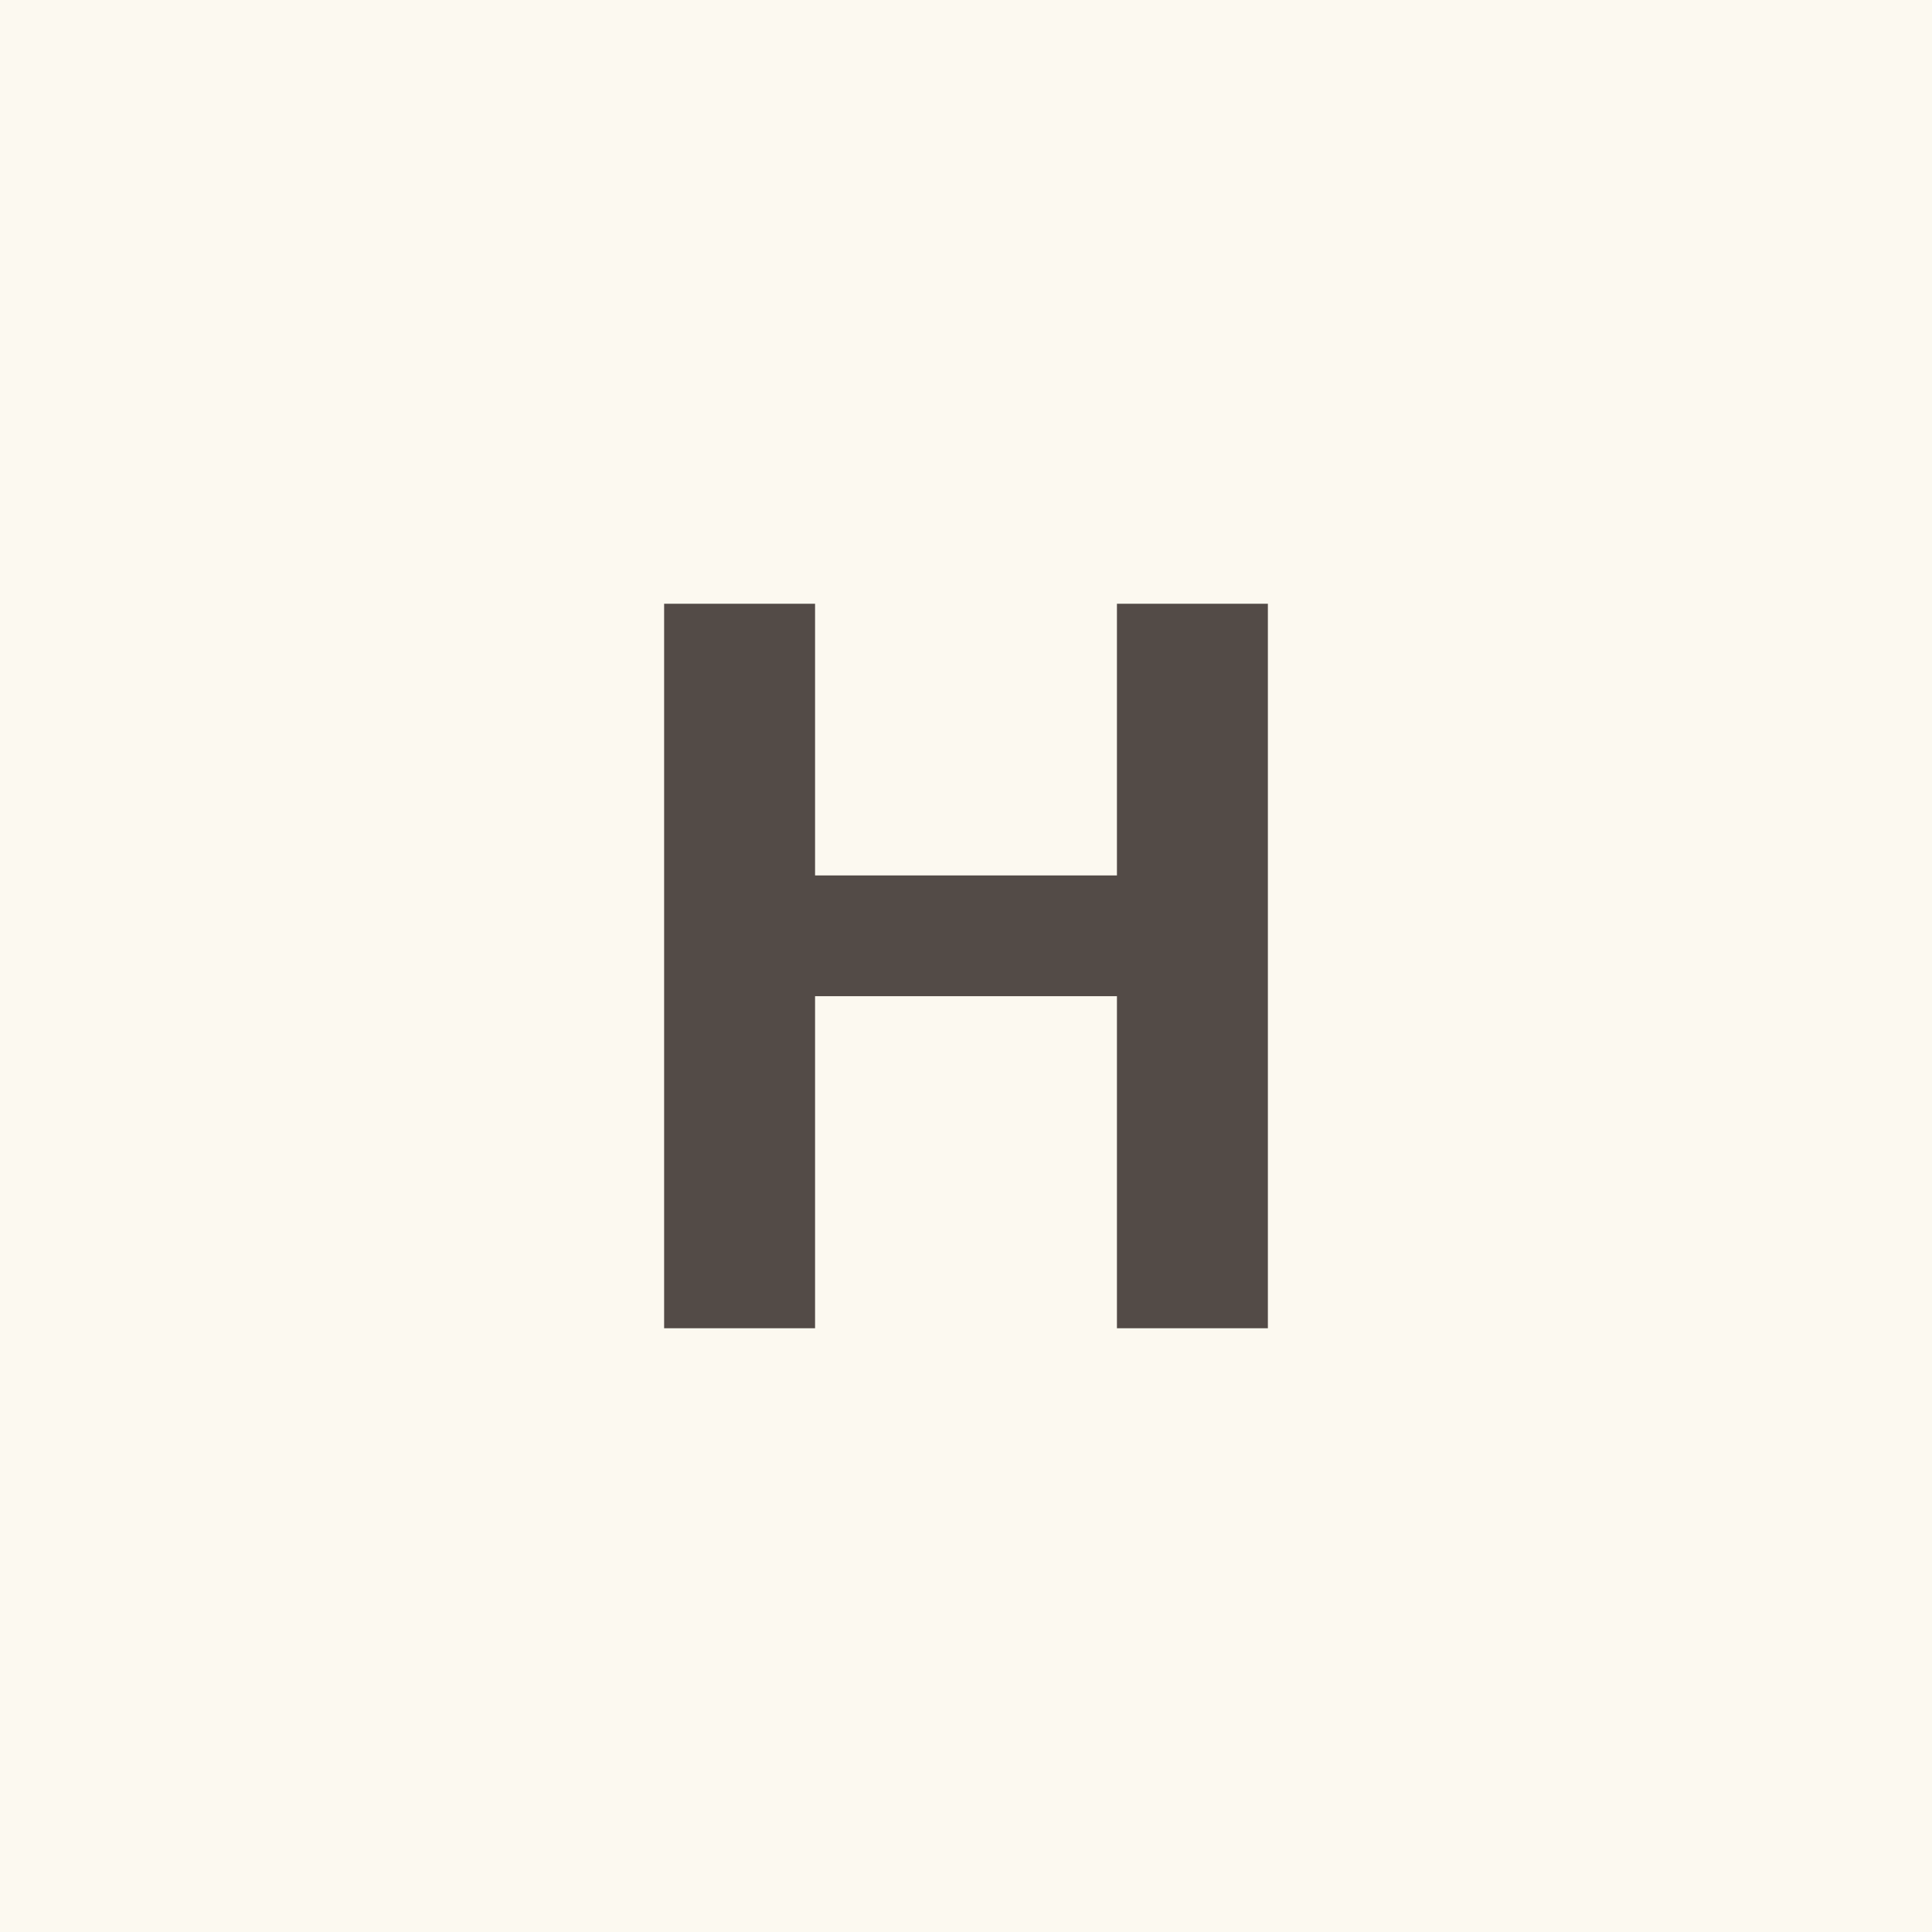
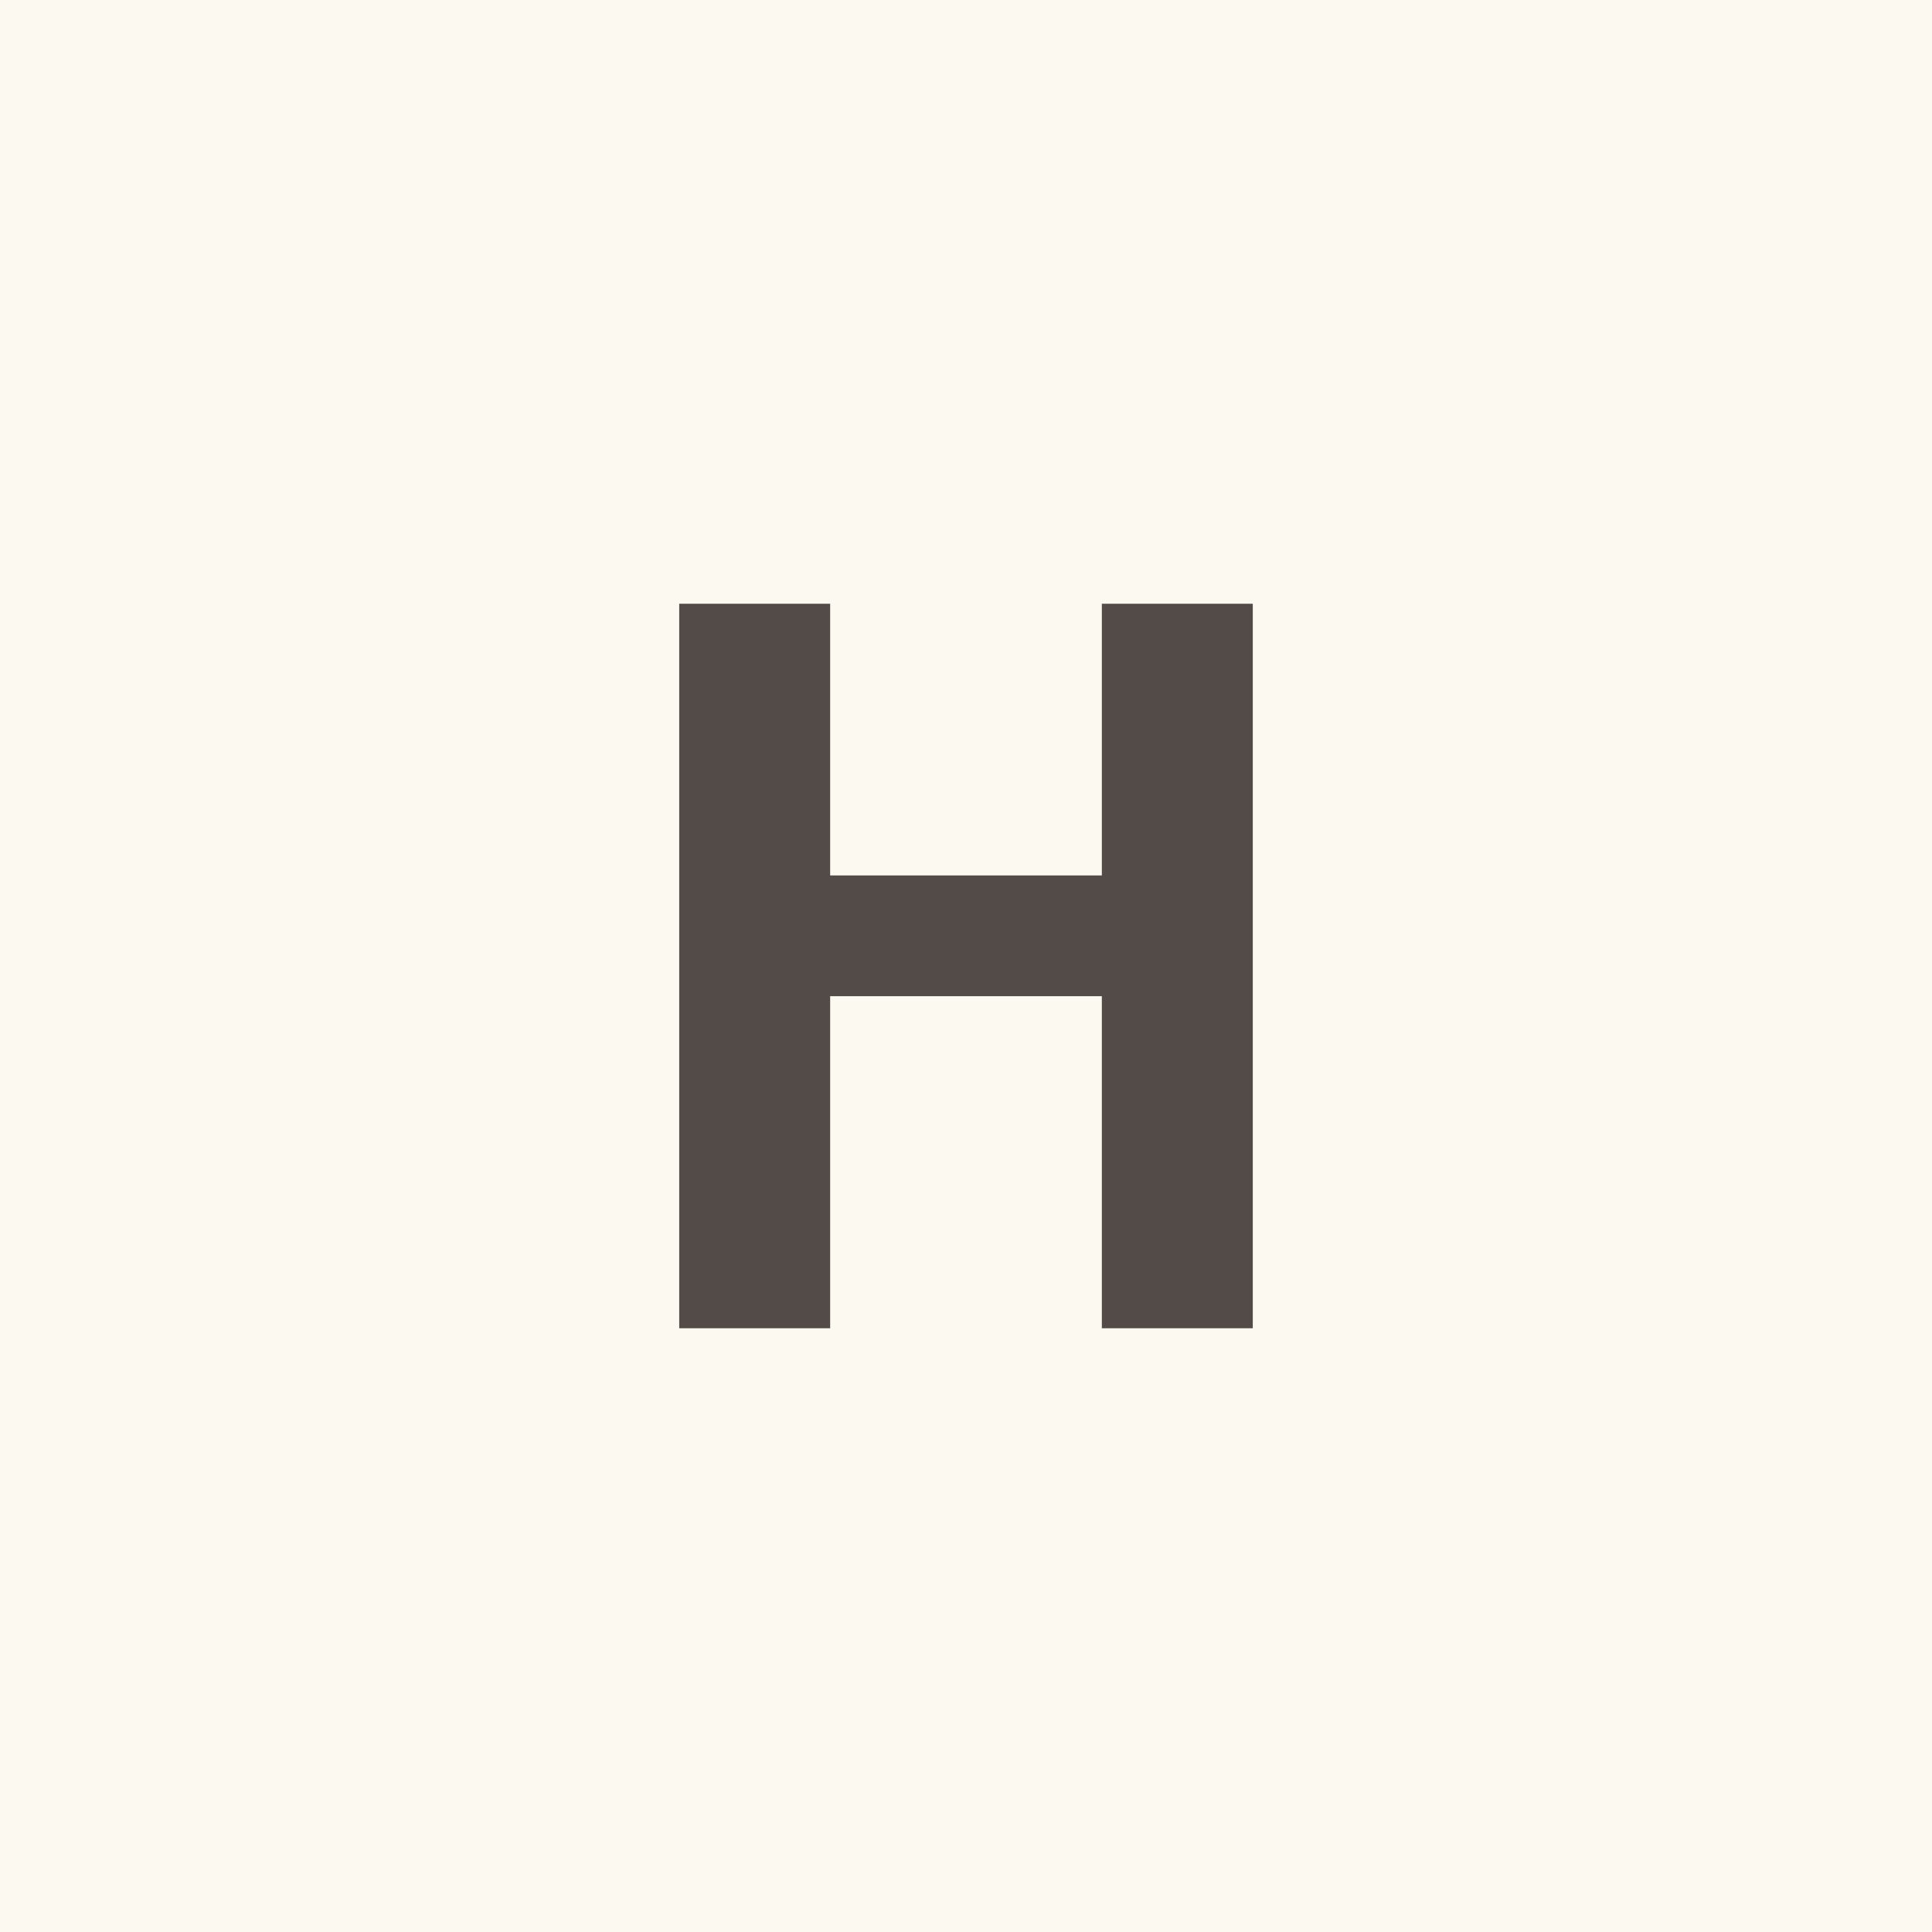
<svg xmlns="http://www.w3.org/2000/svg" version="1.1" width="1024" height="1024" viewBox="0 0 1024 1024">
  <rect width="1056" height="1056" x="-16" y="-16" style="fill:#fcf9f0" />
-   <path d="m 352,320 0,384 80,0 0,-176 160,0 0,176 80,0 0,-384 -80,0 0,144 -160,0 0,-144 z" style="fill:#534b47" />
+   <path d="m 360,320 0,384 80,0 0,-176 144,0 0,176 80,0 0,-384 -80,0 0,144 -144,0 0,-144 z" style="fill:#534b47" />
</svg>
